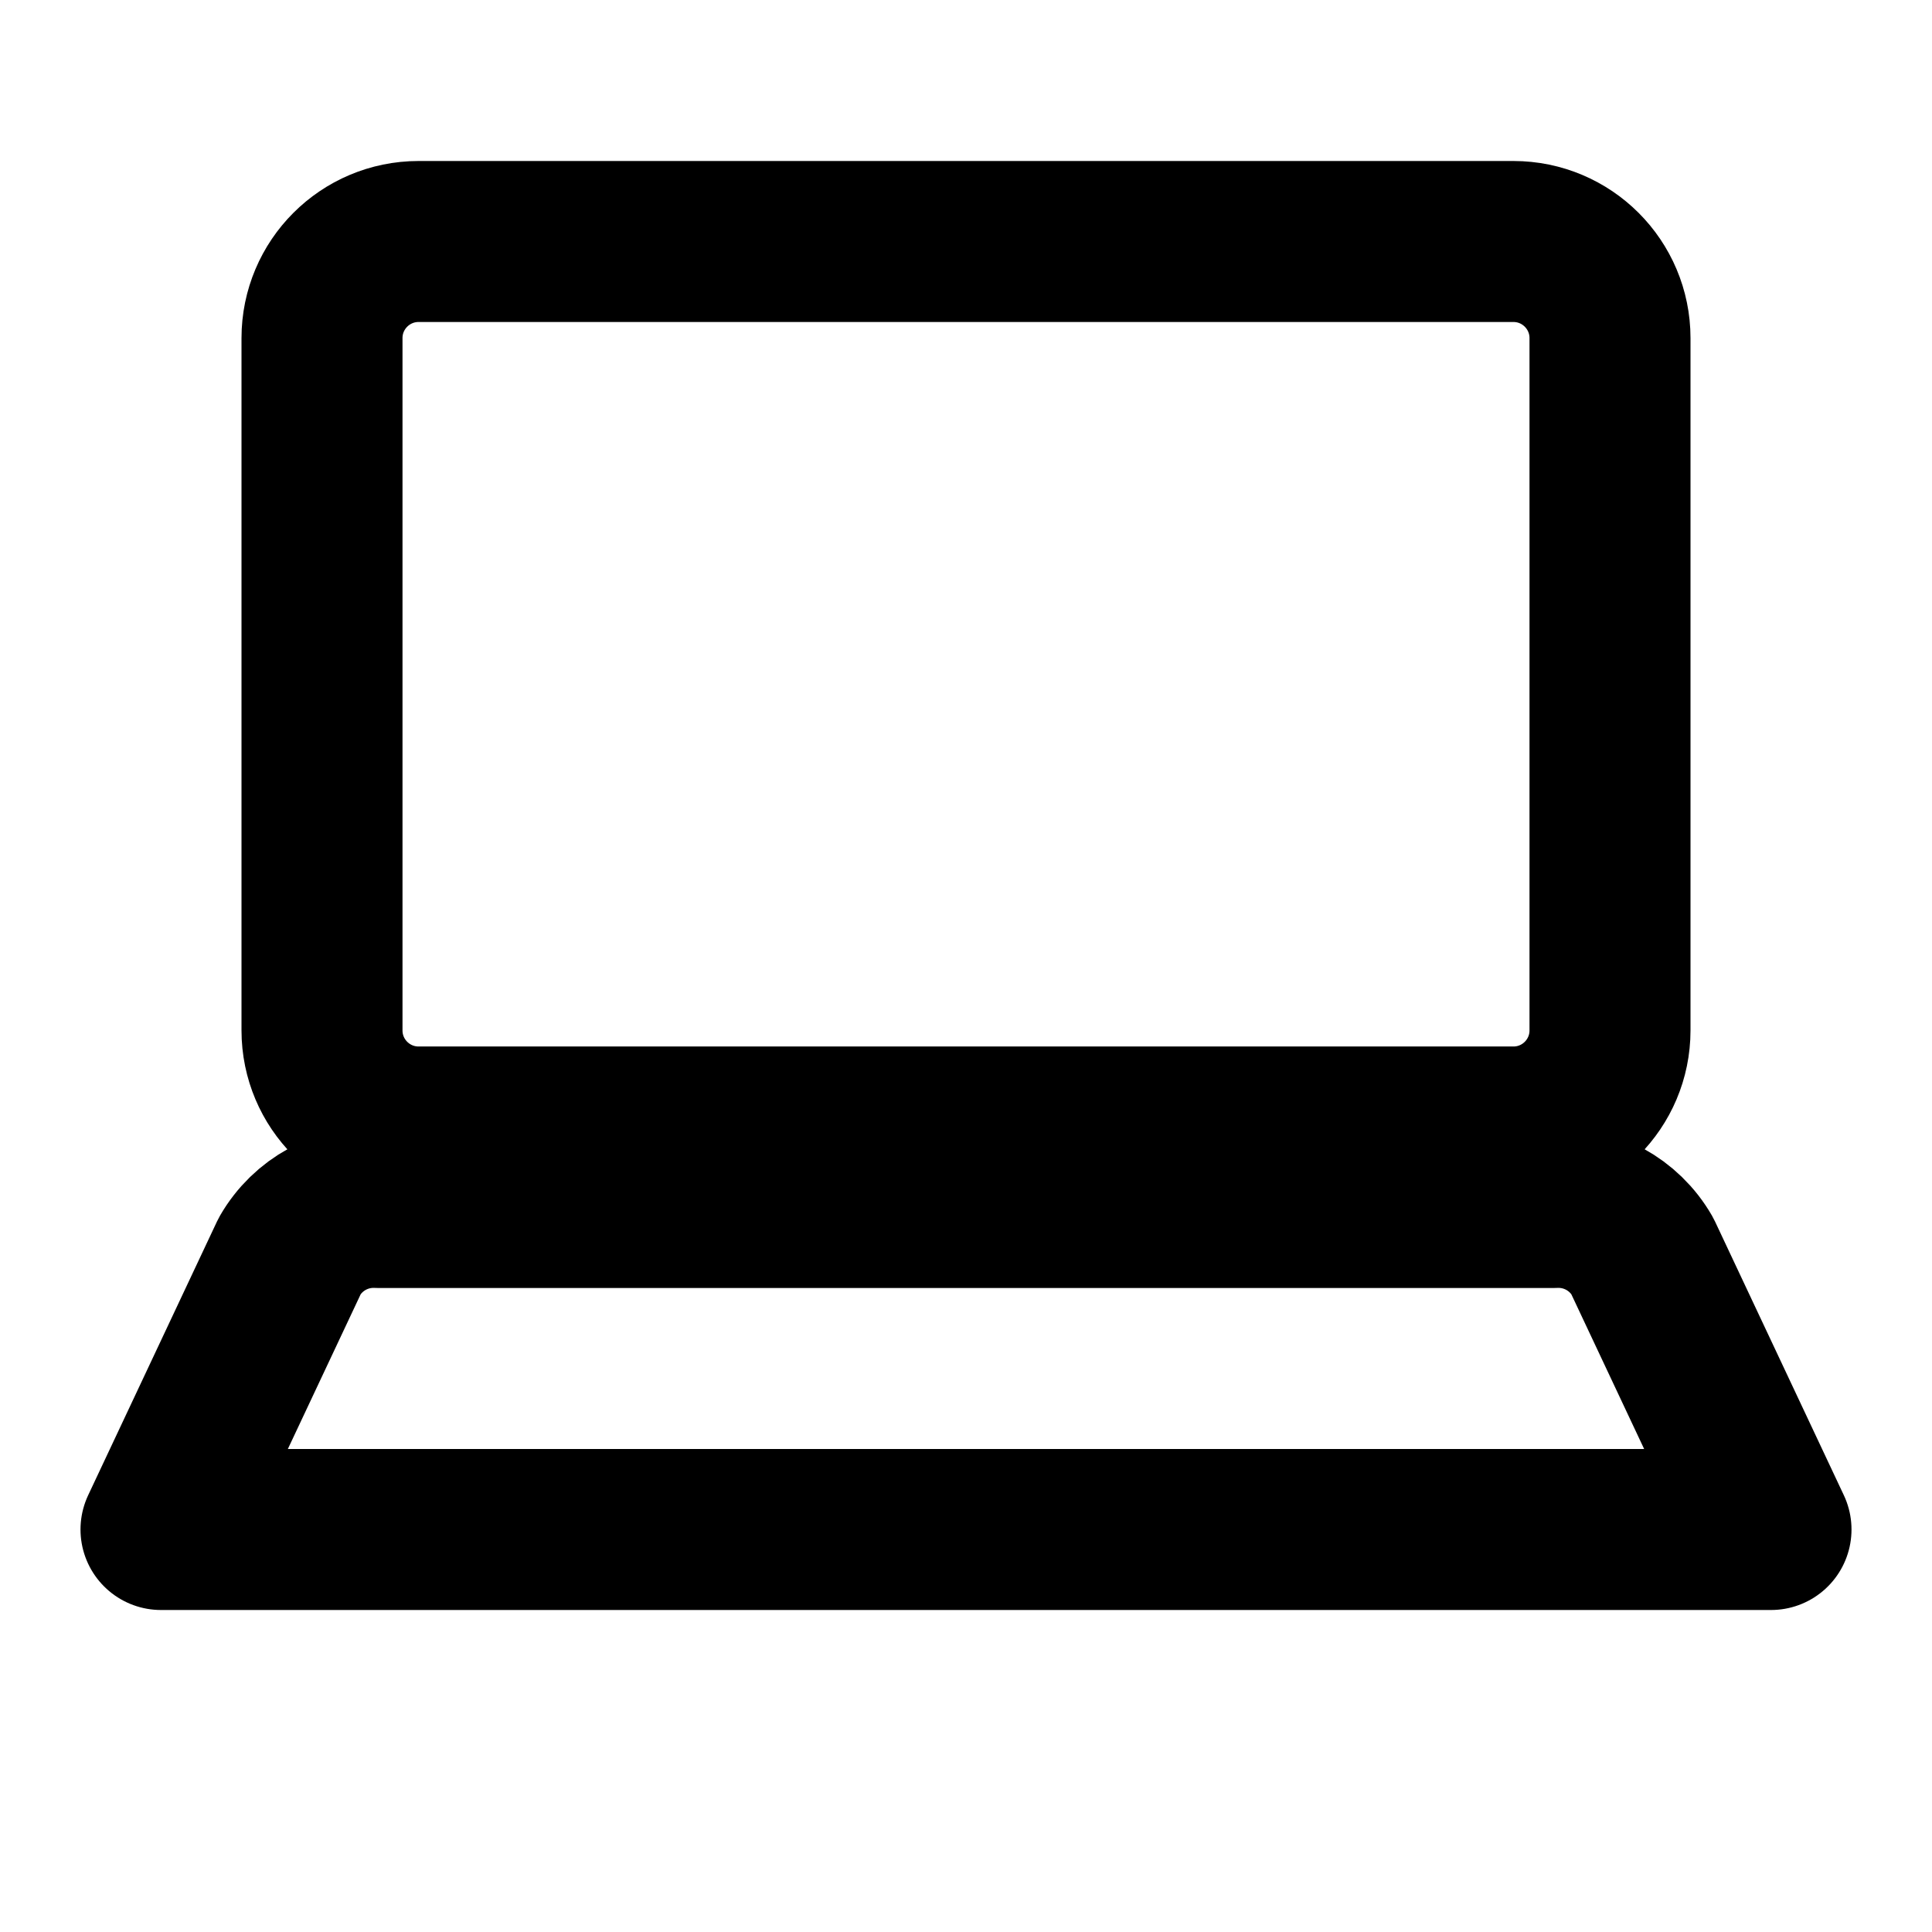
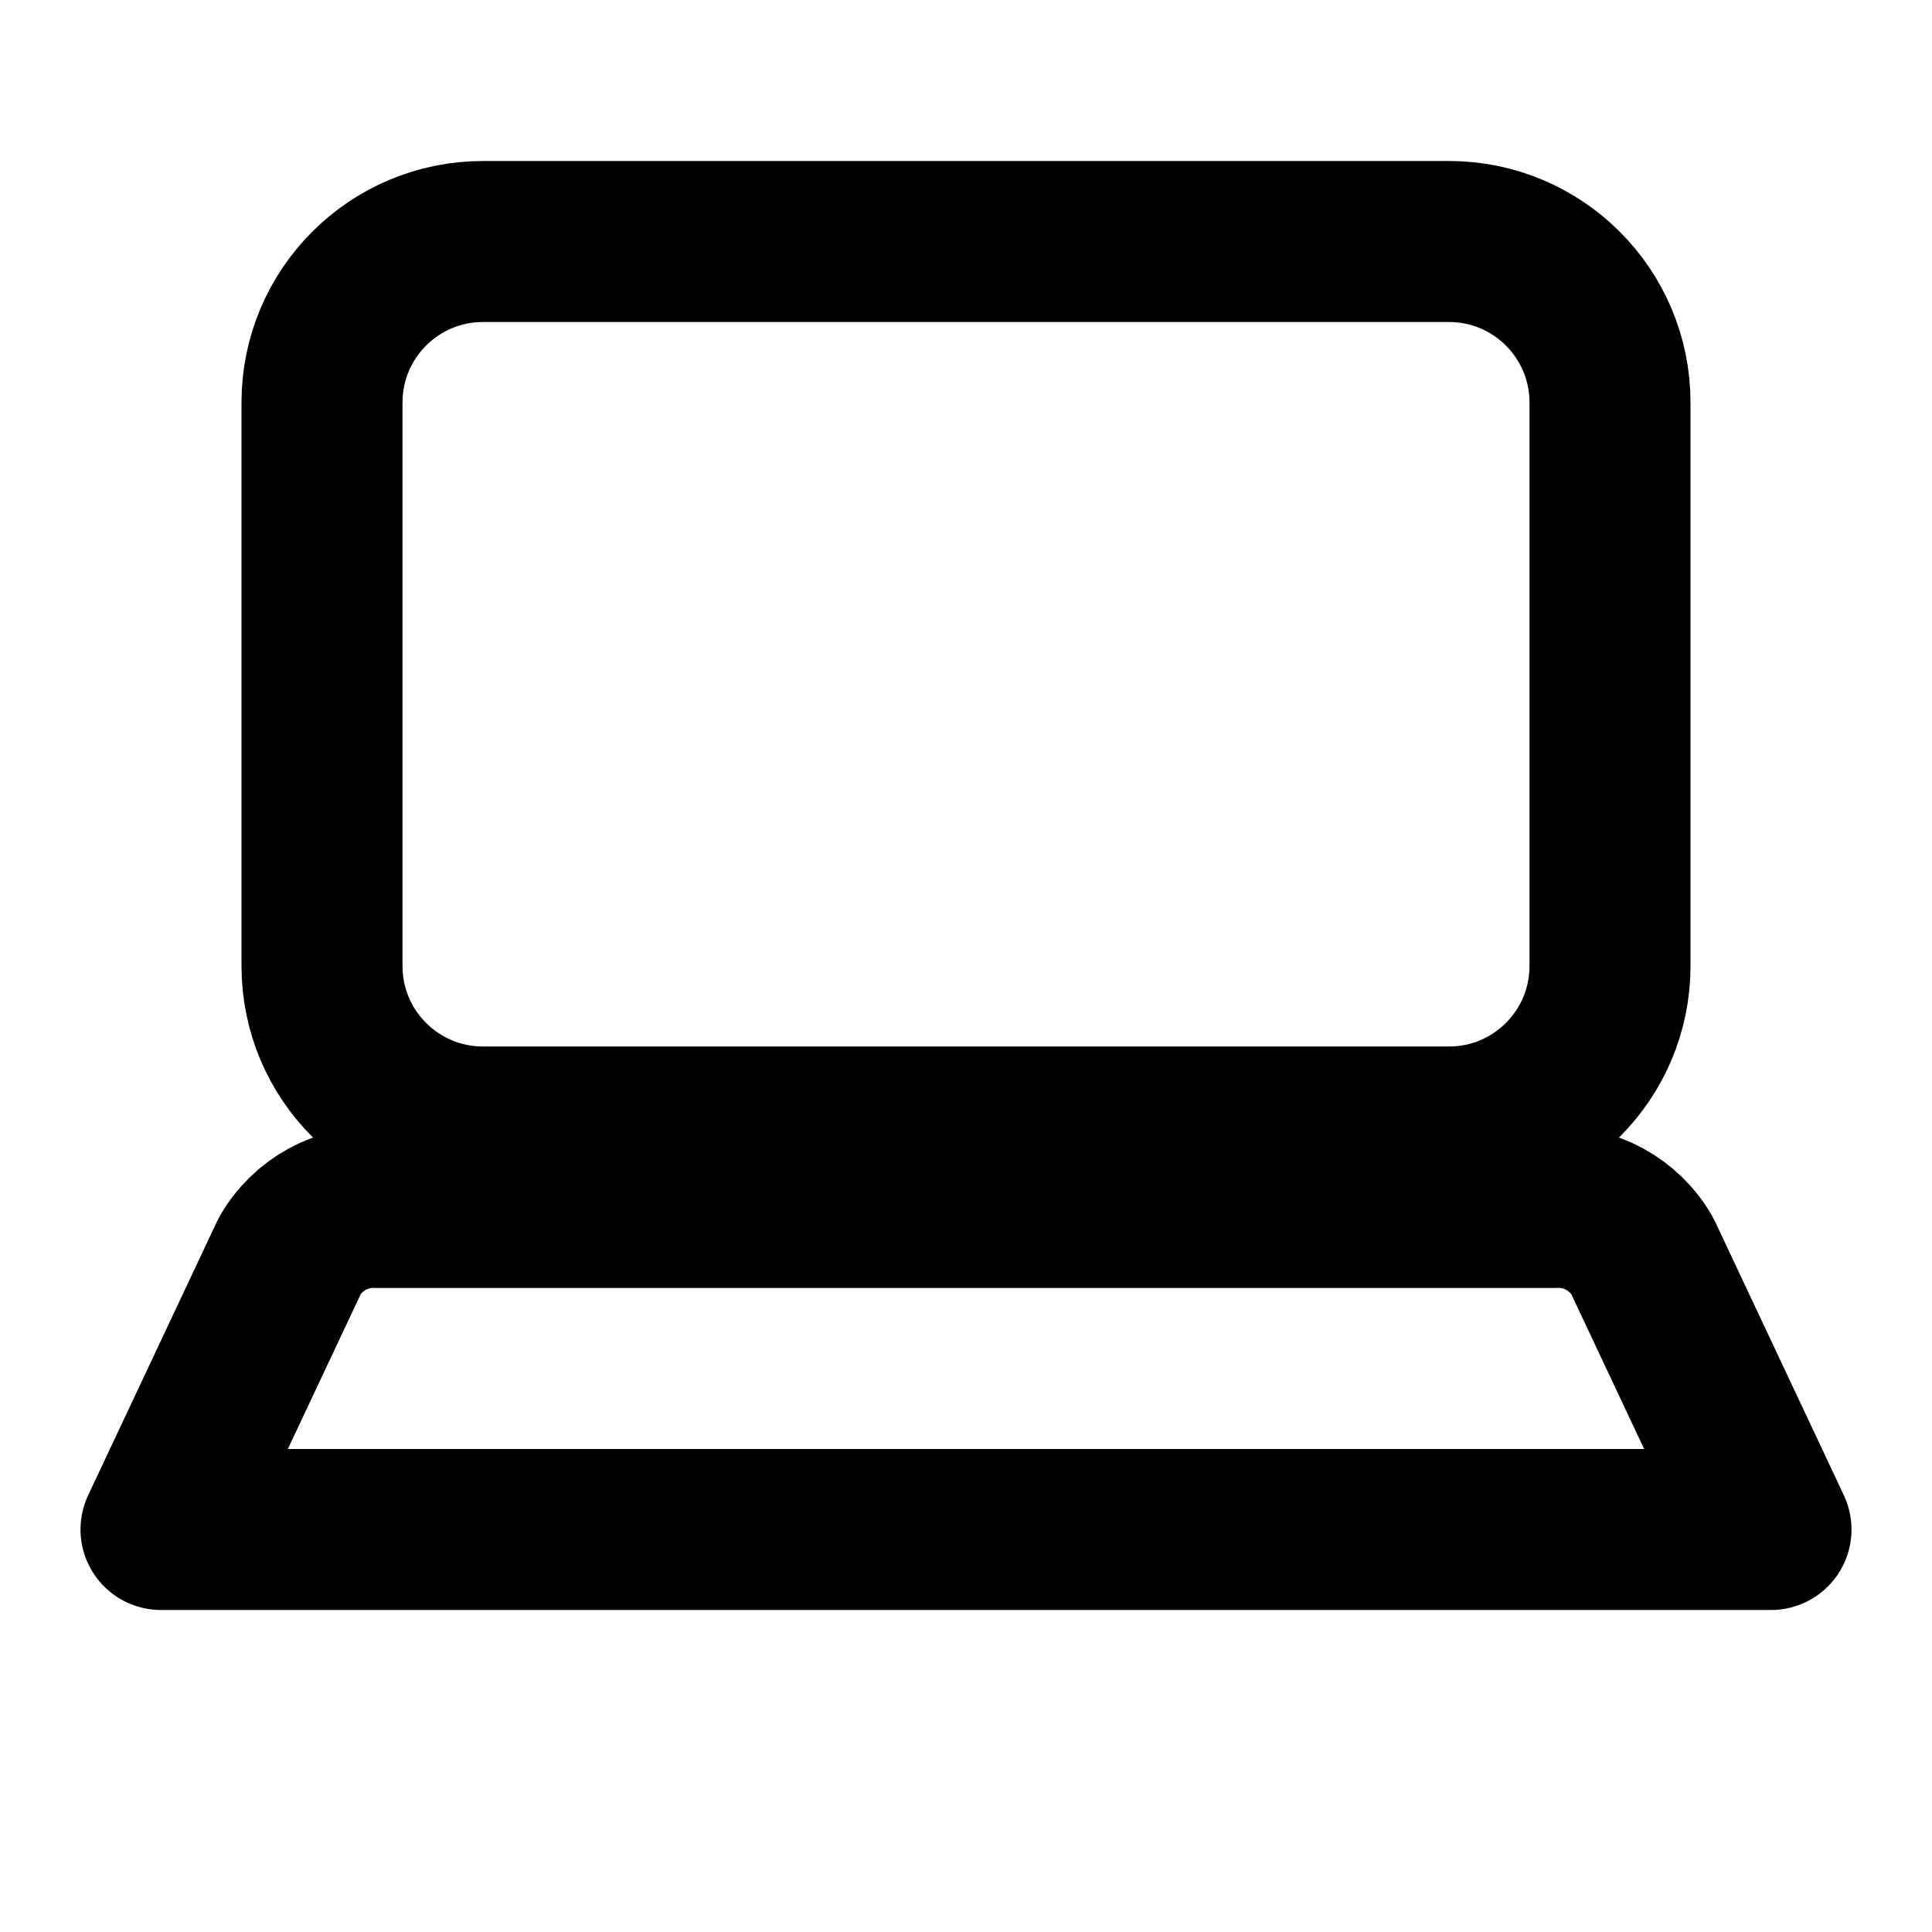
<svg xmlns="http://www.w3.org/2000/svg" viewBox="0 0 24 24" fill="none">
  <g stroke="currentColor" stroke-width="2" stroke-linecap="round" stroke-linejoin="round">
-     <rect x="4" y="3" width="16" height="11" rx="1.2" />
-     <path d="M2 19h20l-1.6-3.4a1.2 1.2 0 0 0-1.1-.6H4.7a1.2 1.2 0 0 0-1.1.6L2 19z" />
+     <rect x="4" y="3" width="16" height="11" rx="2" />
+     <path d="M2 19h20l-1.6-3.4a1.2 1.2 0 0 0-1.1-.6H4.7a1.2 1.2 0 0 0-1.1.6L2 19Z" />
  </g>
</svg>
